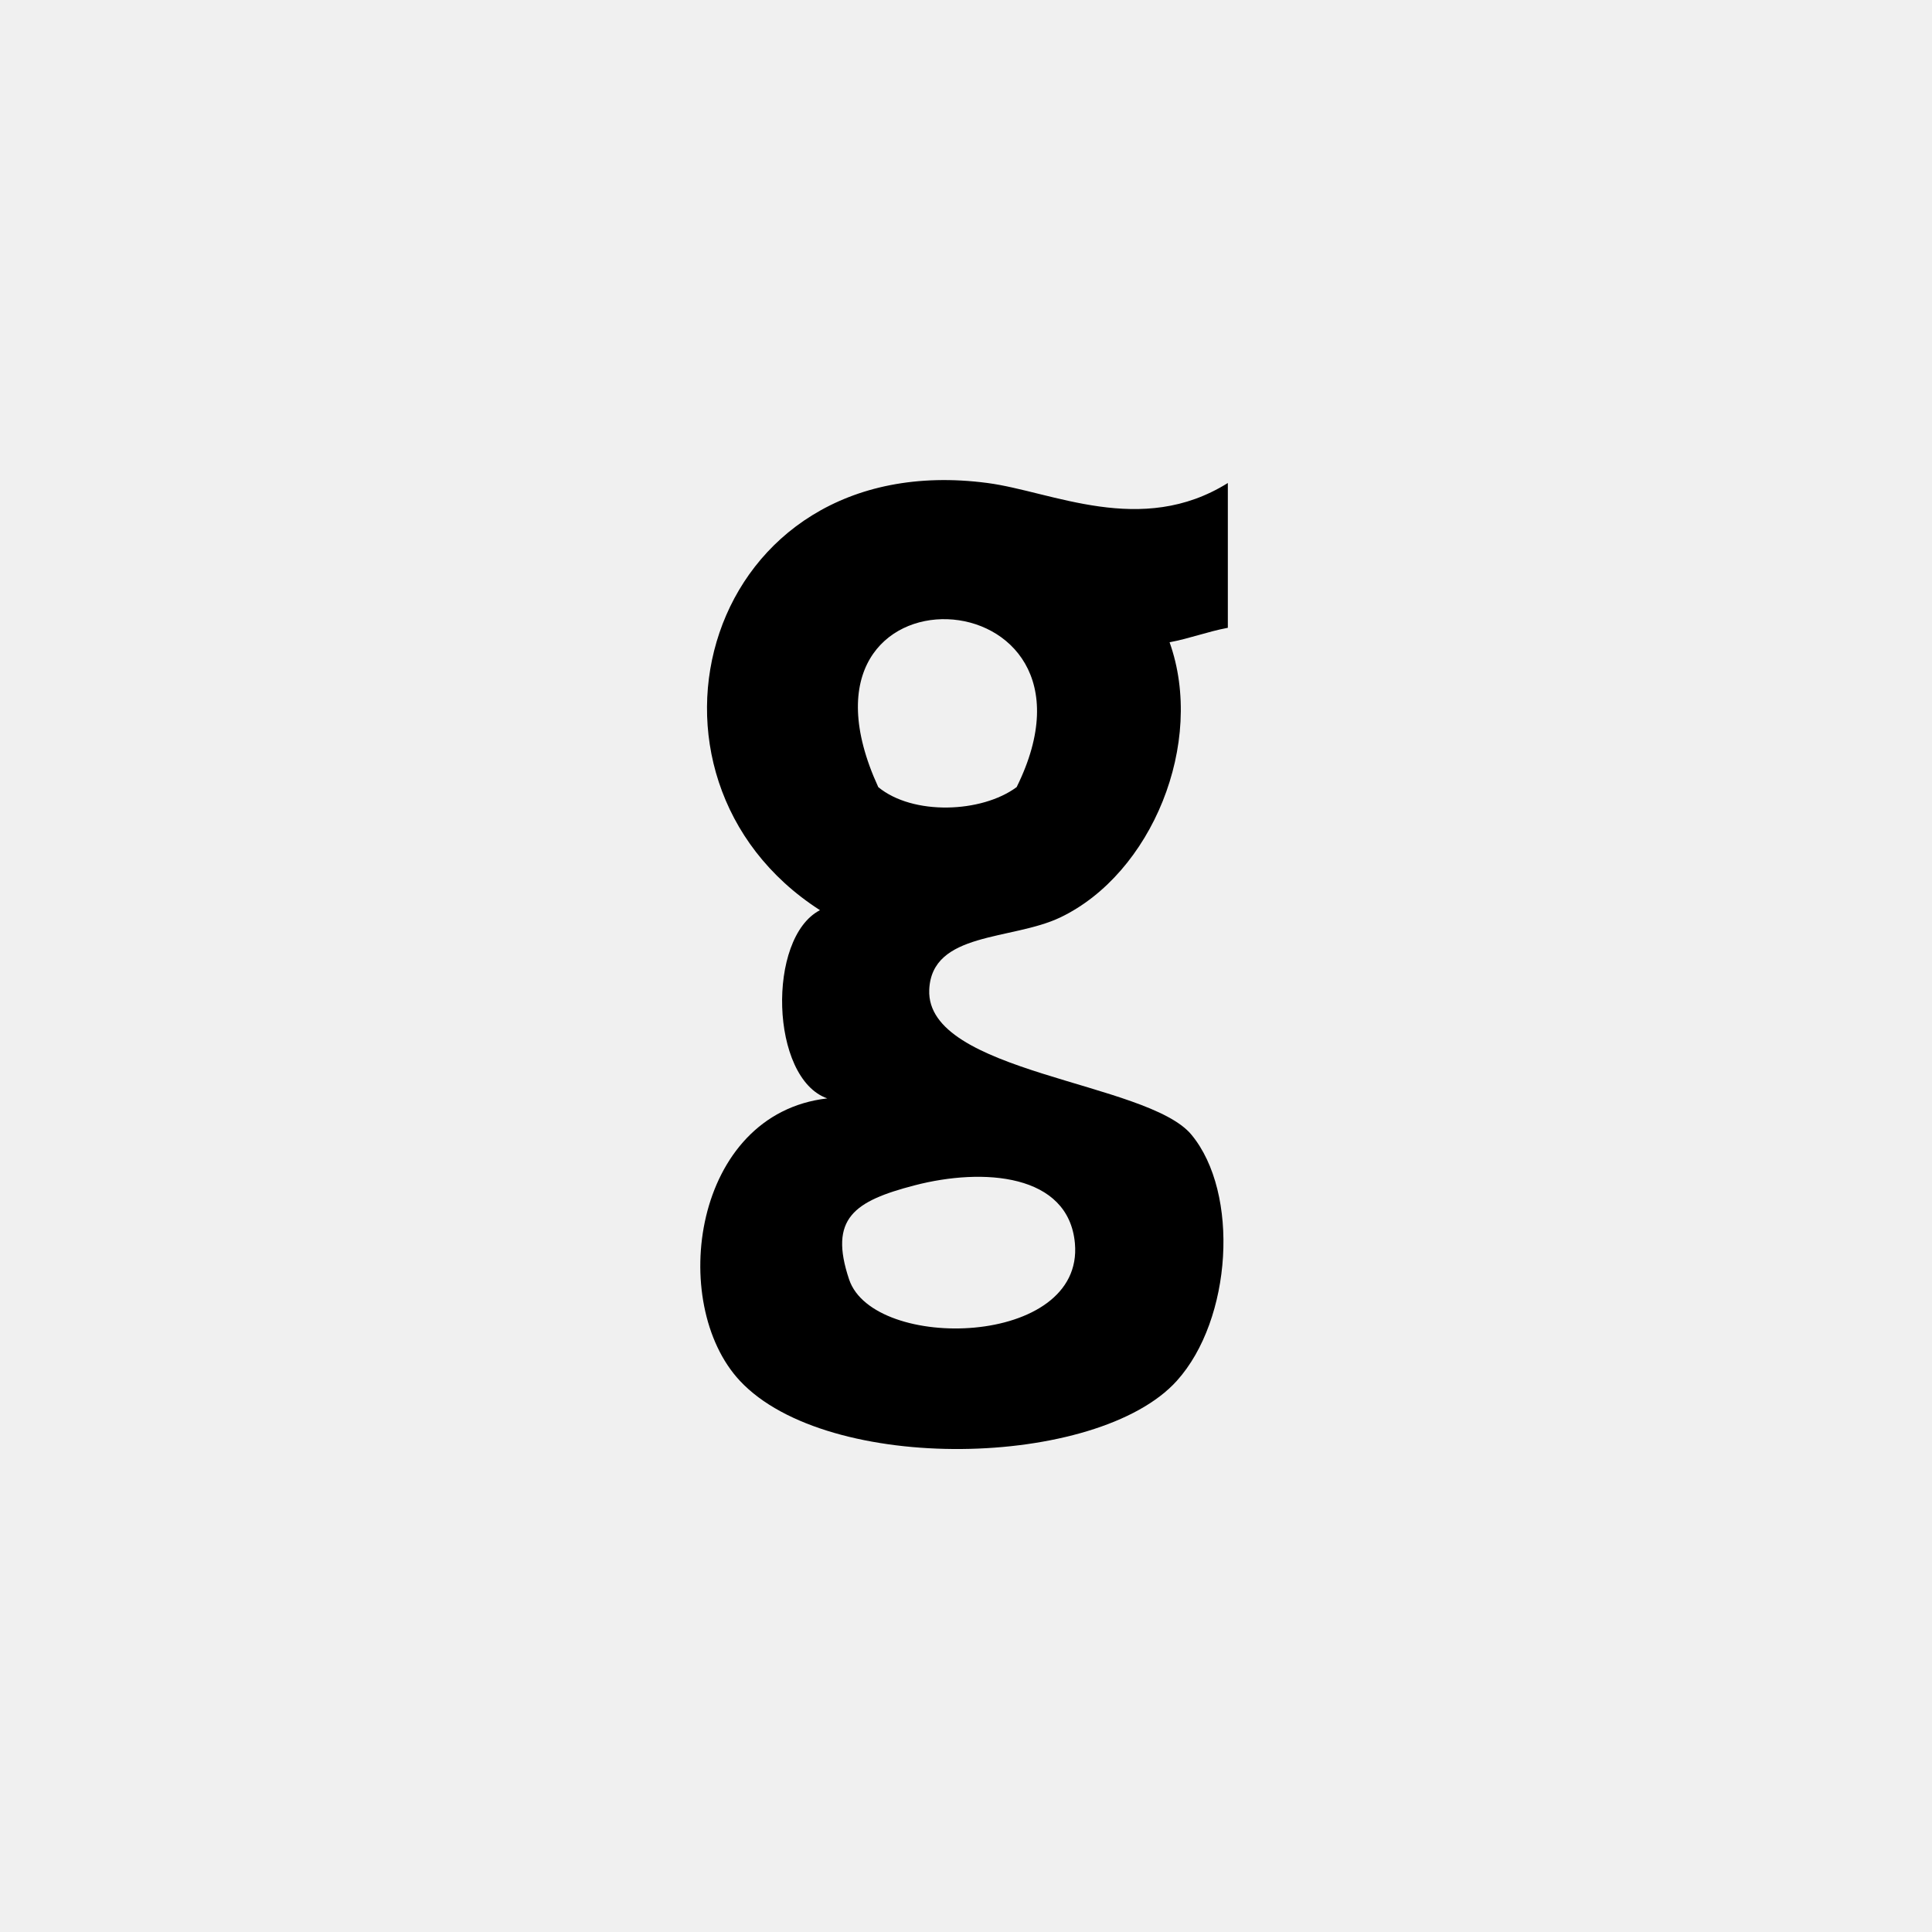
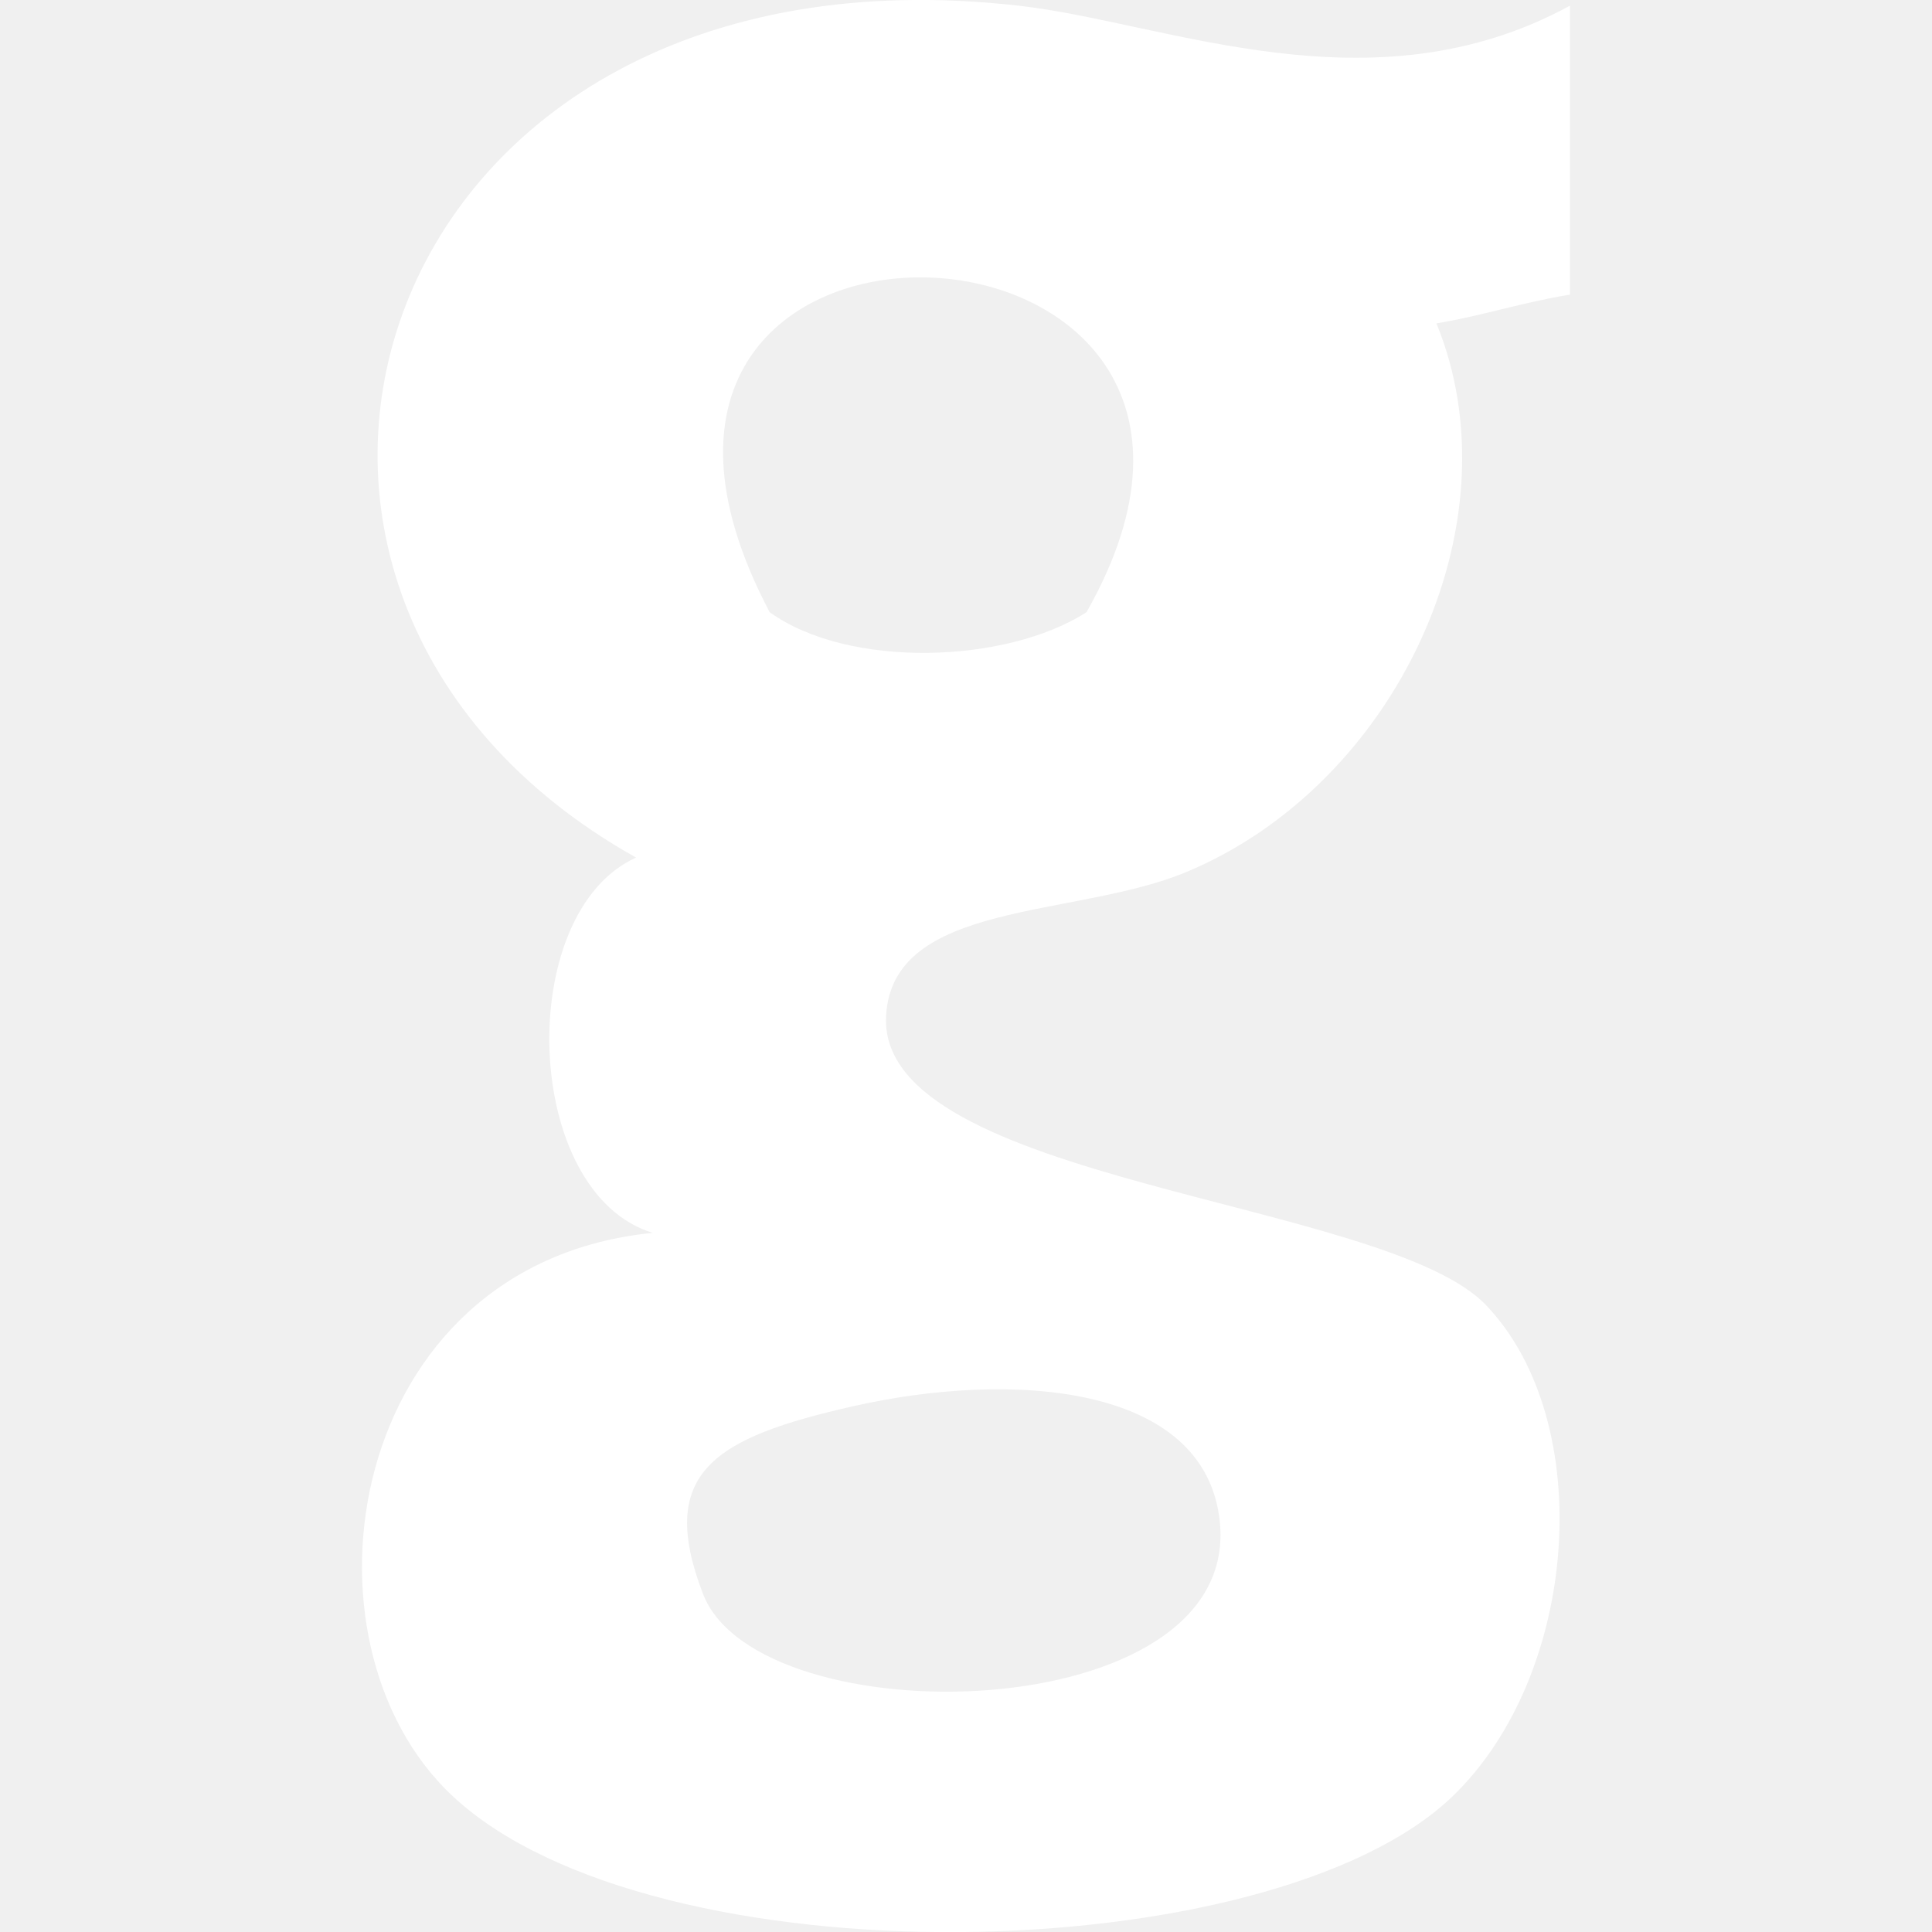
- <svg xmlns="http://www.w3.org/2000/svg" width="800px" height="800px" viewBox="0 0 76 76" version="1.1" baseProfile="full" enable-background="new 0 0 76.00 76.00" xml:space="preserve">
-   <path fill="#000000" fill-opacity="1" stroke-width="0.2" stroke-linejoin="round" d="M 42.284,48.906C 42.655,53.001 34.361,53.183 33.402,50.331C 32.595,47.928 33.6,47.247 35.98,46.628C 38.676,45.926 42.035,46.166 42.284,48.906 Z M 34.549,30.963C 30.356,21.829 44.188,22.485 39.992,30.963C 38.615,31.983 35.908,32.084 34.549,30.963 Z M 48.3,19C 44.892,21.13 41.379,19.333 38.846,19C 27.663,17.527 24.108,30.573 32.256,35.804C 30.158,36.89 30.295,42.421 32.543,43.208C 27.249,43.814 26.267,51.275 29.105,54.317C 32.558,58.017 43.18,57.772 46.294,54.317C 48.469,51.904 48.771,46.929 46.866,44.634C 45.13,42.54 36.418,42.223 36.554,38.937C 36.648,36.641 39.798,37.002 41.71,36.089C 45.308,34.369 47.421,29.223 46.008,25.265C 46.81,25.115 47.496,24.847 48.3,24.696L 48.3,19 Z " />
+ <svg xmlns="http://www.w3.org/2000/svg" version="1.1" id="Layer_1" x="0px" y="0px" viewBox="0 0 800 800" style="enable-background:new 0 0 800 800;" xml:space="preserve">
+   <style type="text/css">
+ 	.st0{fill:#FFFFFF;}
+ </style>
+   <path class="st0" d="M505.1,630.1c8.9,86-190.9,89.8-214,29.9c-19.4-50.4,4.8-64.7,62.1-77.7C418.1,567.6,499.1,572.6,505.1,630.1z   M318.7,253.5c-101-191.7,232.3-177.9,131.2,0C416.6,274.9,351.4,277,318.7,253.5z M650,2.4c-82.1,44.7-166.8,7-227.8,0  C152.8-28.5,67.1,245.3,263.4,355.1c-50.6,22.8-47.3,138.9,6.9,155.4c-127.6,12.7-151.3,169.3-82.9,233.2  c83.2,77.7,339.1,72.5,414.2,0c52.4-50.6,59.7-155.1,13.8-203.2c-41.8-44-251.8-50.6-248.5-119.6c2.3-48.2,78.2-40.6,124.3-59.8  C577.9,325,628.8,217,594.8,133.9c19.3-3.2,35.9-8.8,55.3-11.9V2.4z" />
</svg>
